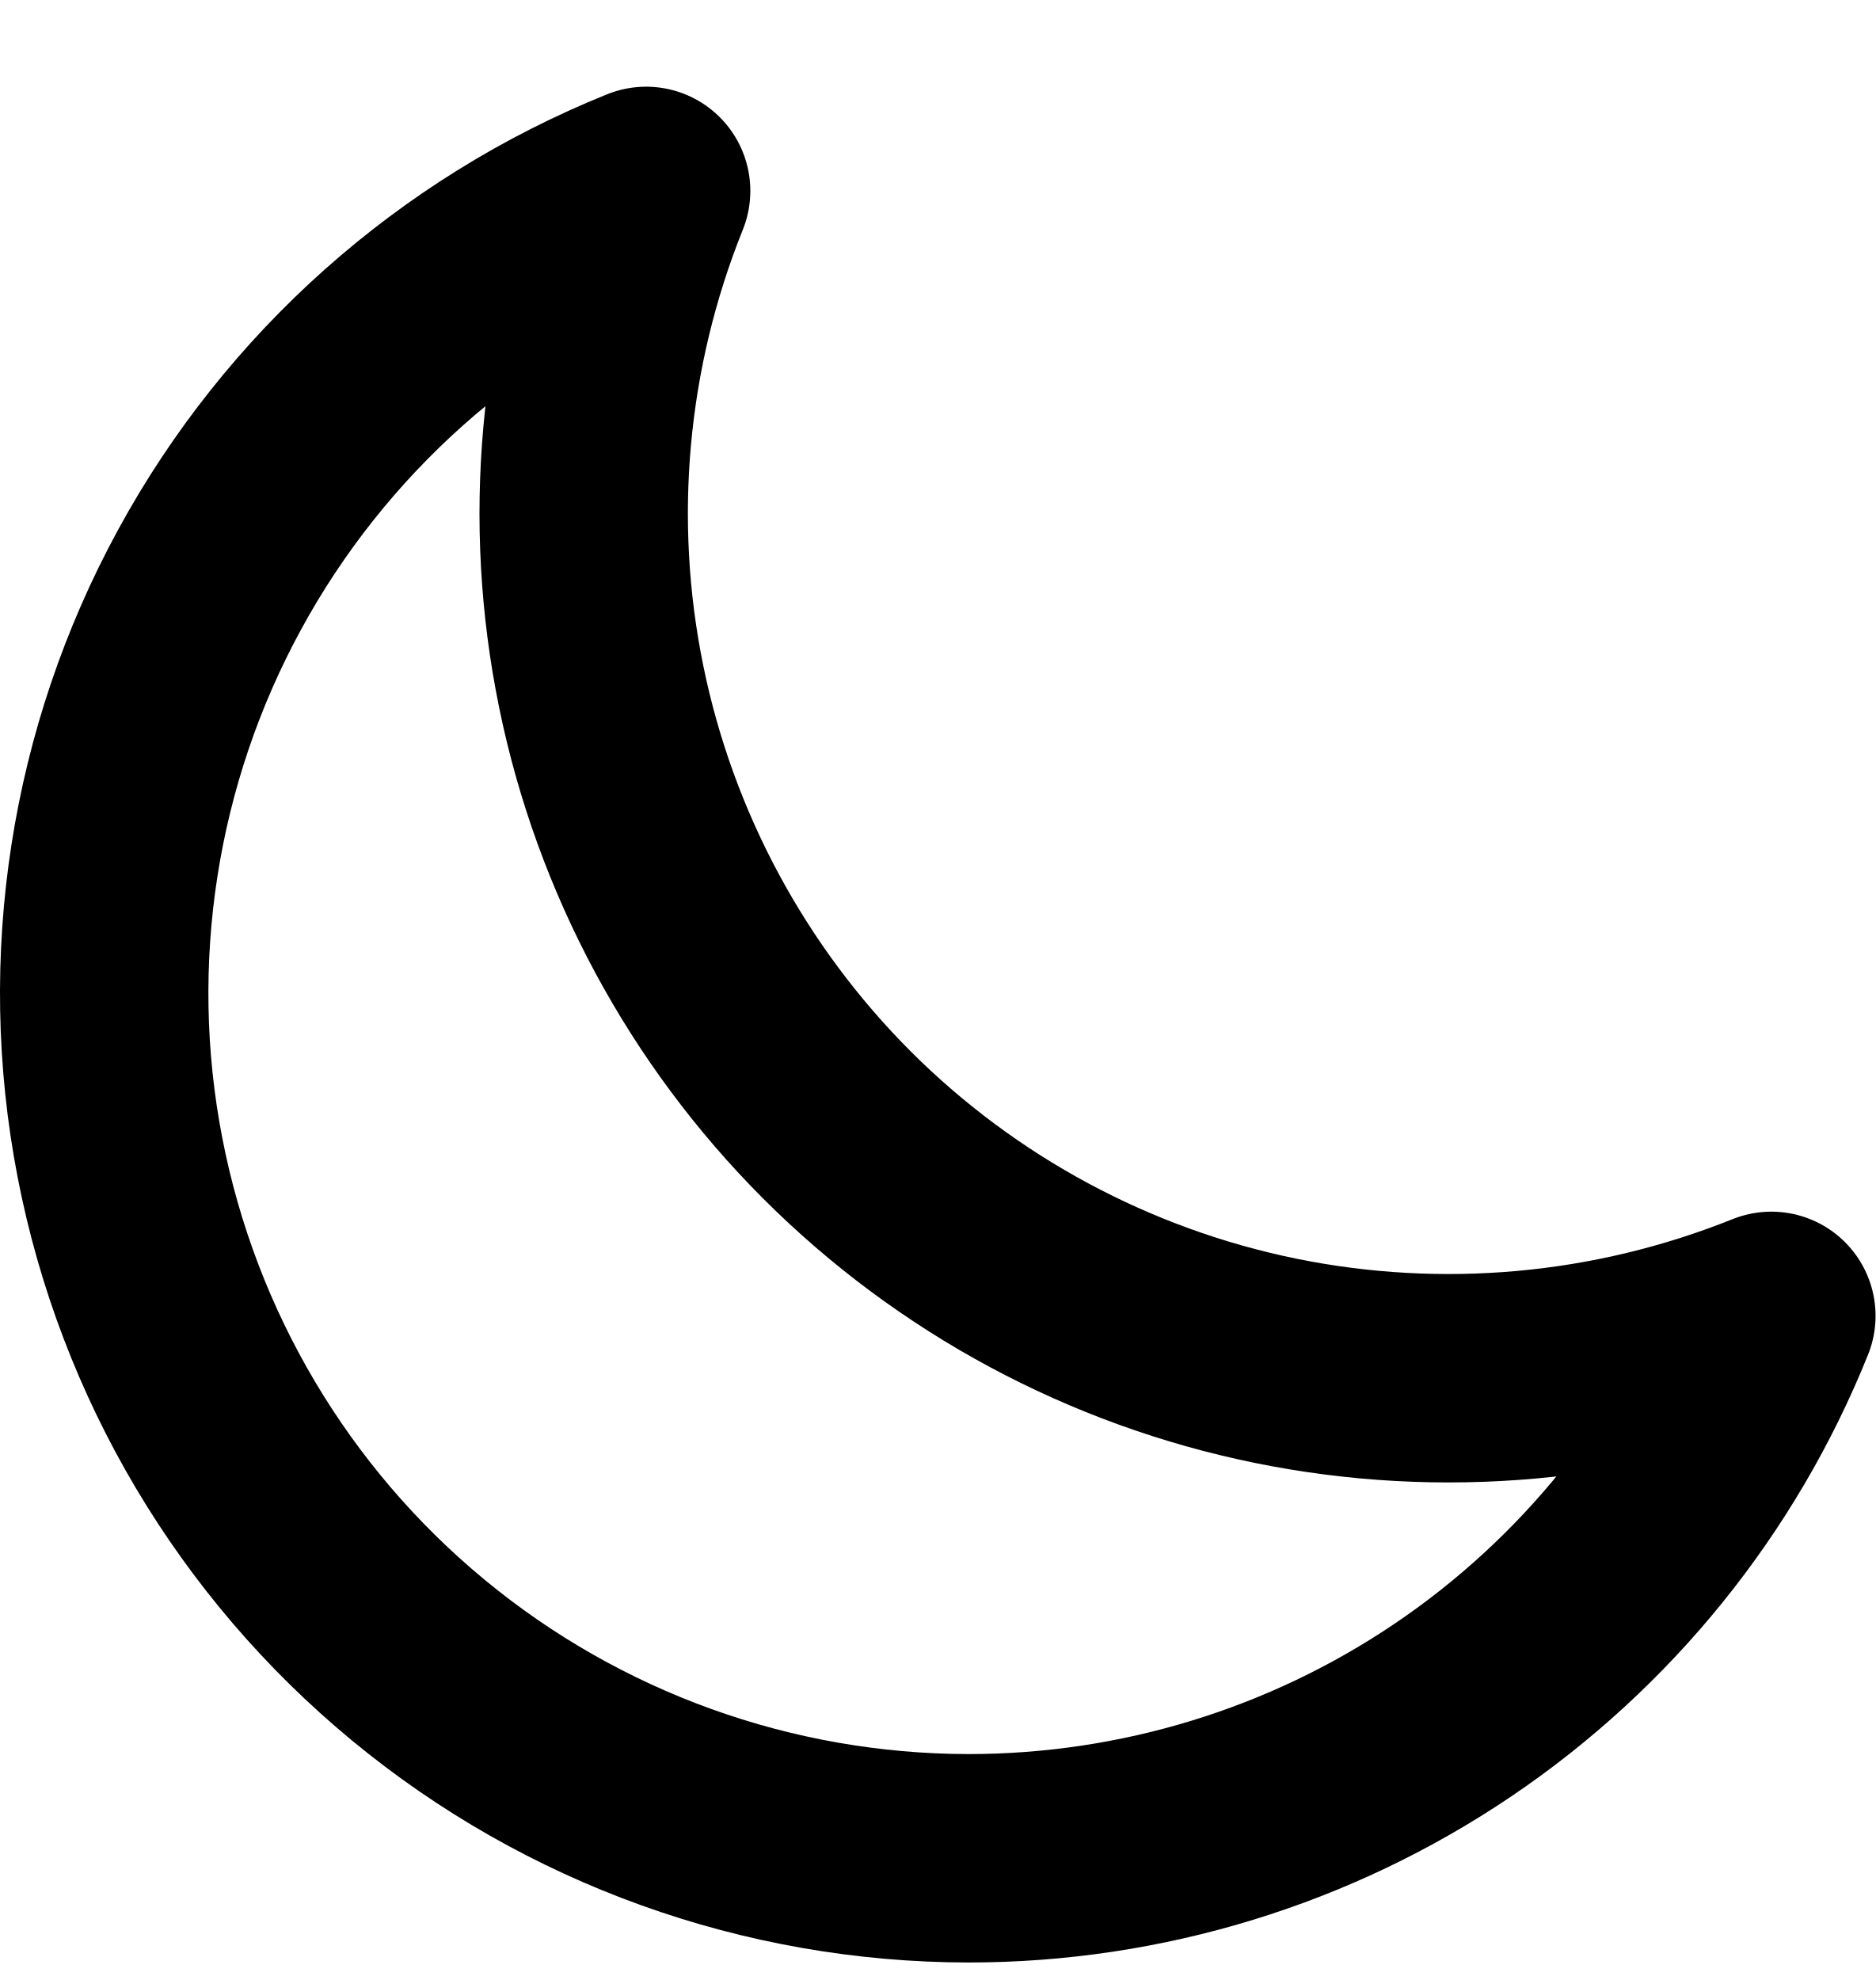
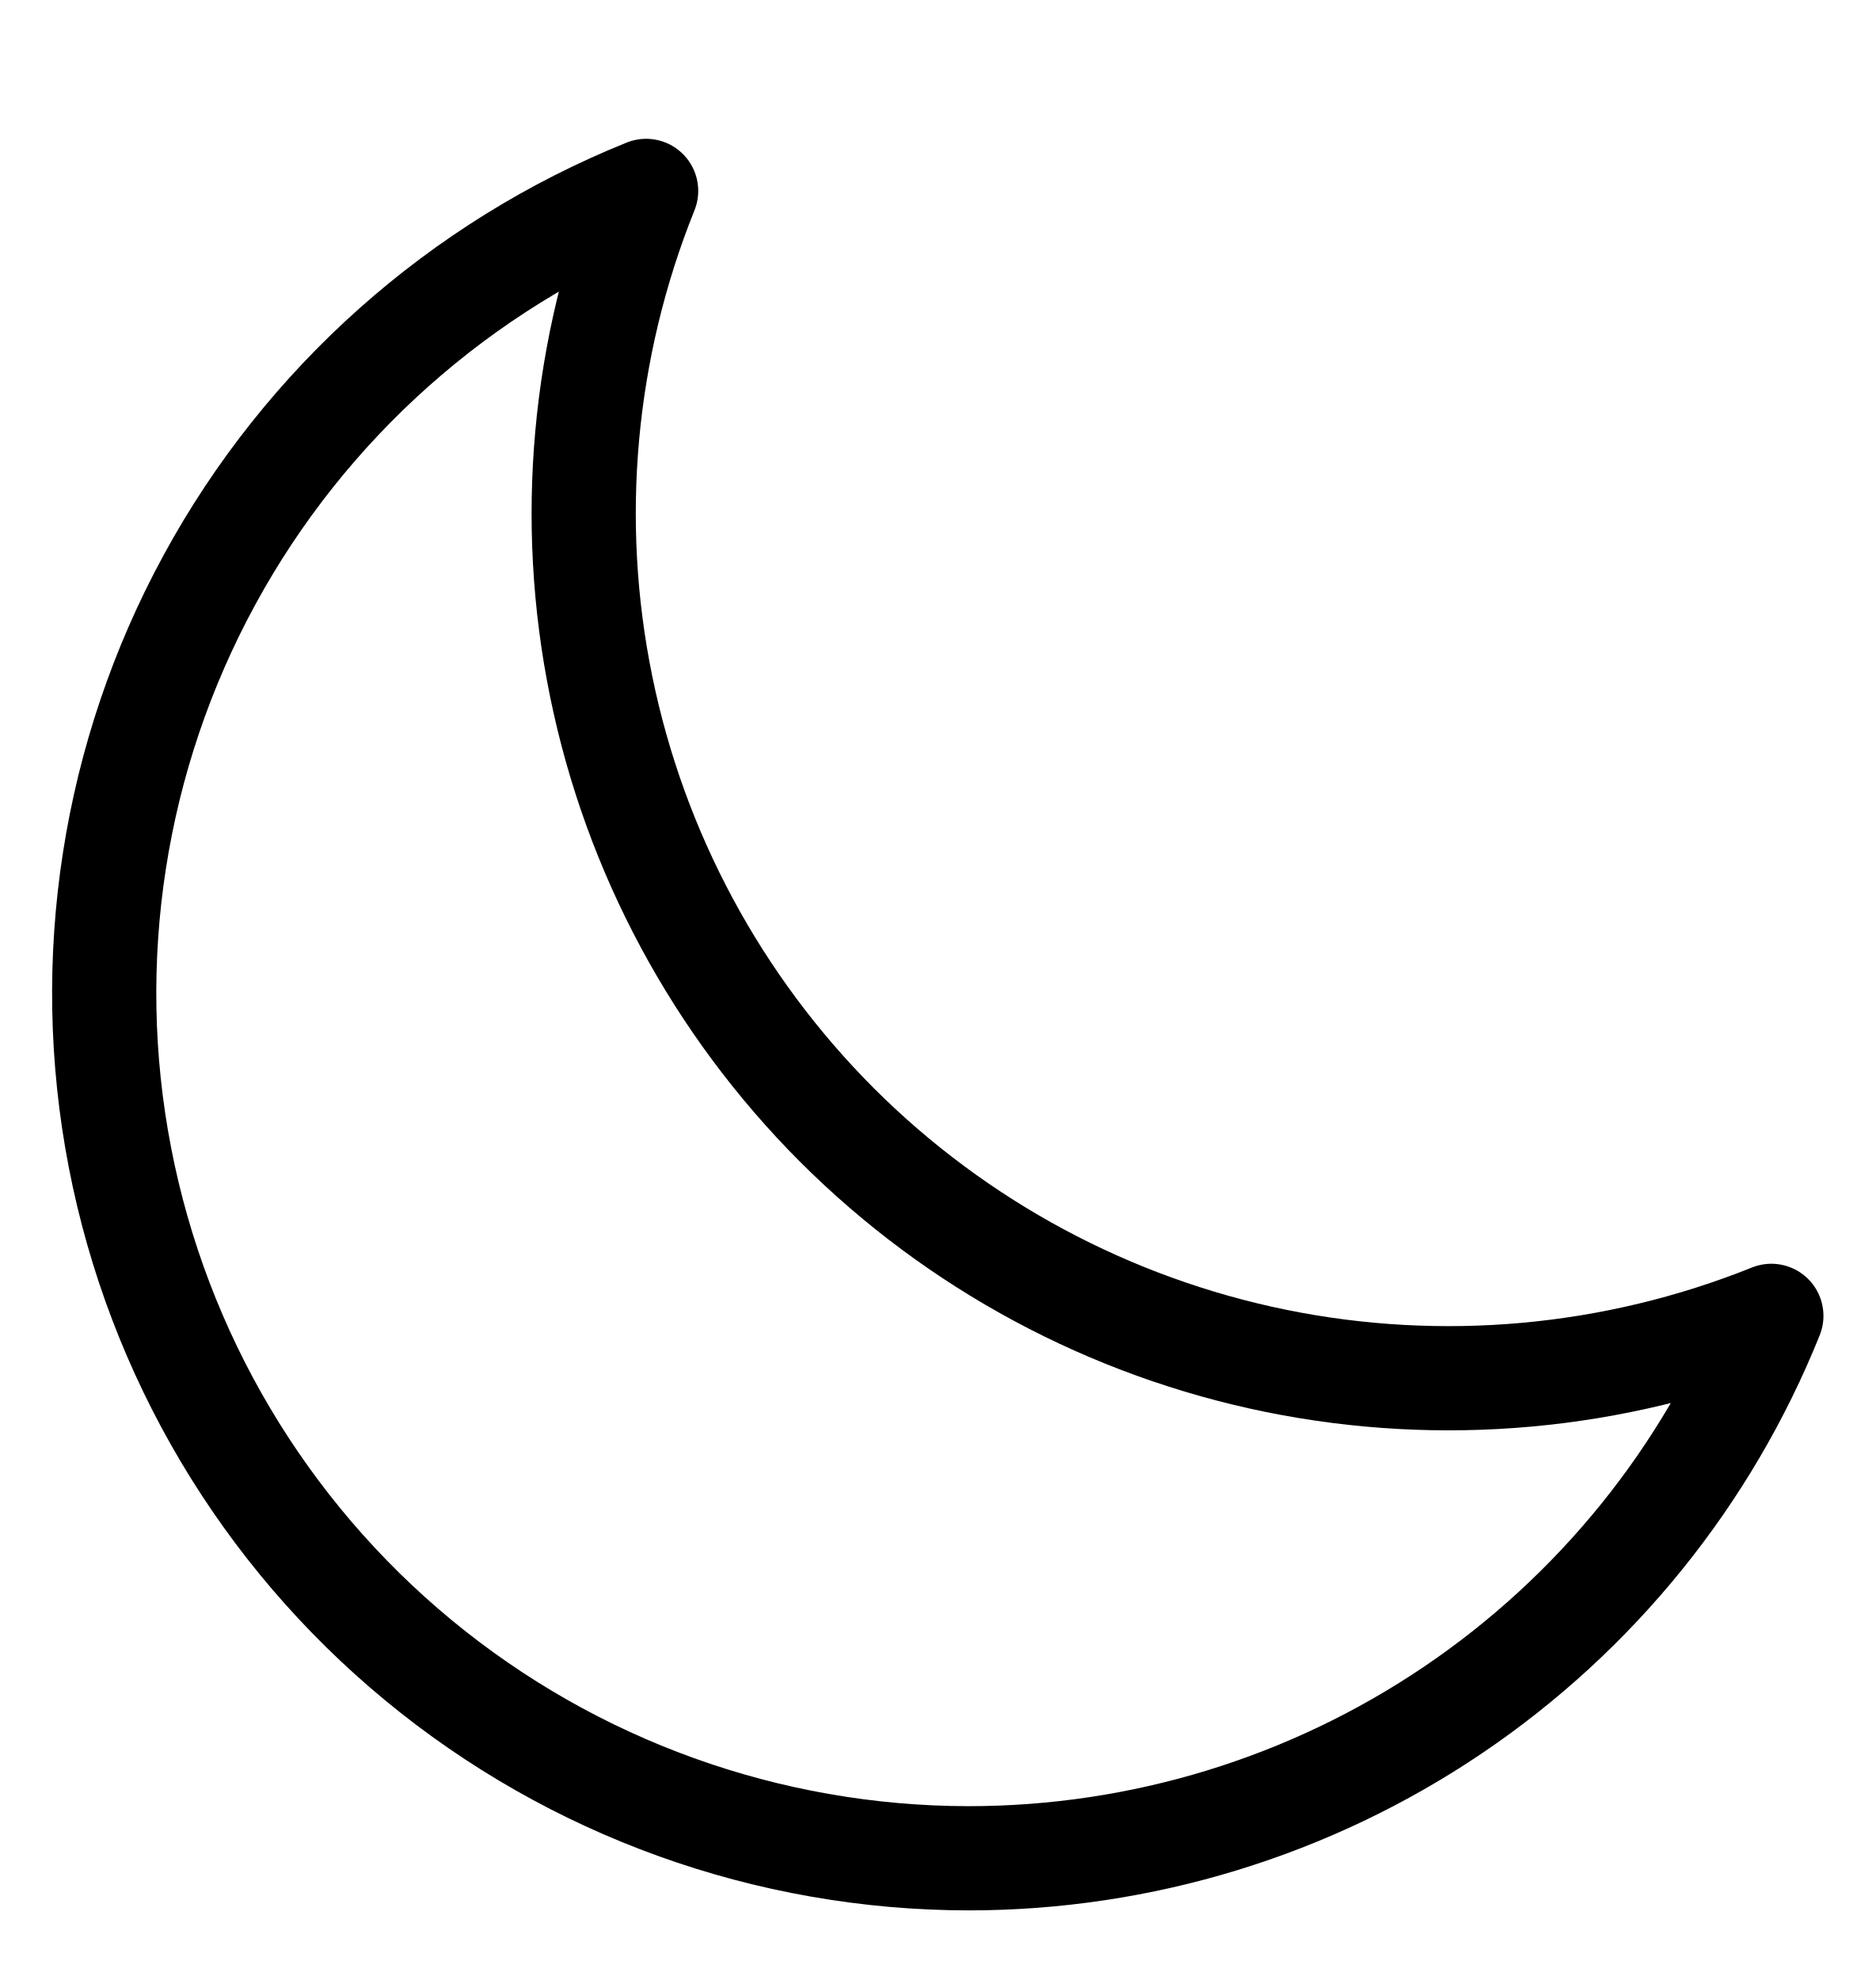
<svg xmlns="http://www.w3.org/2000/svg" width="18" height="19" viewBox="0 0 18 19" fill="none">
-   <path d="M17 12.627C15.49 13.233 13.836 13.383 12.241 13.058C10.647 12.732 9.184 11.946 8.033 10.796C6.883 9.645 6.096 8.183 5.77 6.589C5.444 4.995 5.594 3.341 6.201 1.832C4.414 2.552 2.932 3.871 2.011 5.563C1.089 7.255 0.785 9.215 1.151 11.107C1.517 12.998 2.529 14.704 4.015 15.931C5.501 17.158 7.367 17.83 9.295 17.832C10.952 17.832 12.572 17.337 13.945 16.409C15.318 15.481 16.382 14.164 17 12.627Z" stroke="currentColor" stroke-width="2" stroke-linecap="round" stroke-linejoin="round" />
+   <path d="M17 12.627C15.49 13.233 13.836 13.383 12.241 13.058C10.647 12.732 9.184 11.946 8.033 10.796C6.883 9.645 6.096 8.183 5.77 6.589C5.444 4.995 5.594 3.341 6.201 1.832C4.414 2.552 2.932 3.871 2.011 5.563C1.089 7.255 0.785 9.215 1.151 11.107C1.517 12.998 2.529 14.704 4.015 15.931C5.501 17.158 7.367 17.83 9.295 17.832C10.952 17.832 12.572 17.337 13.945 16.409C15.318 15.481 16.382 14.164 17 12.627Z" stroke="currentColor" stroke-width="1" stroke-linecap="round" stroke-linejoin="round" />
</svg>
